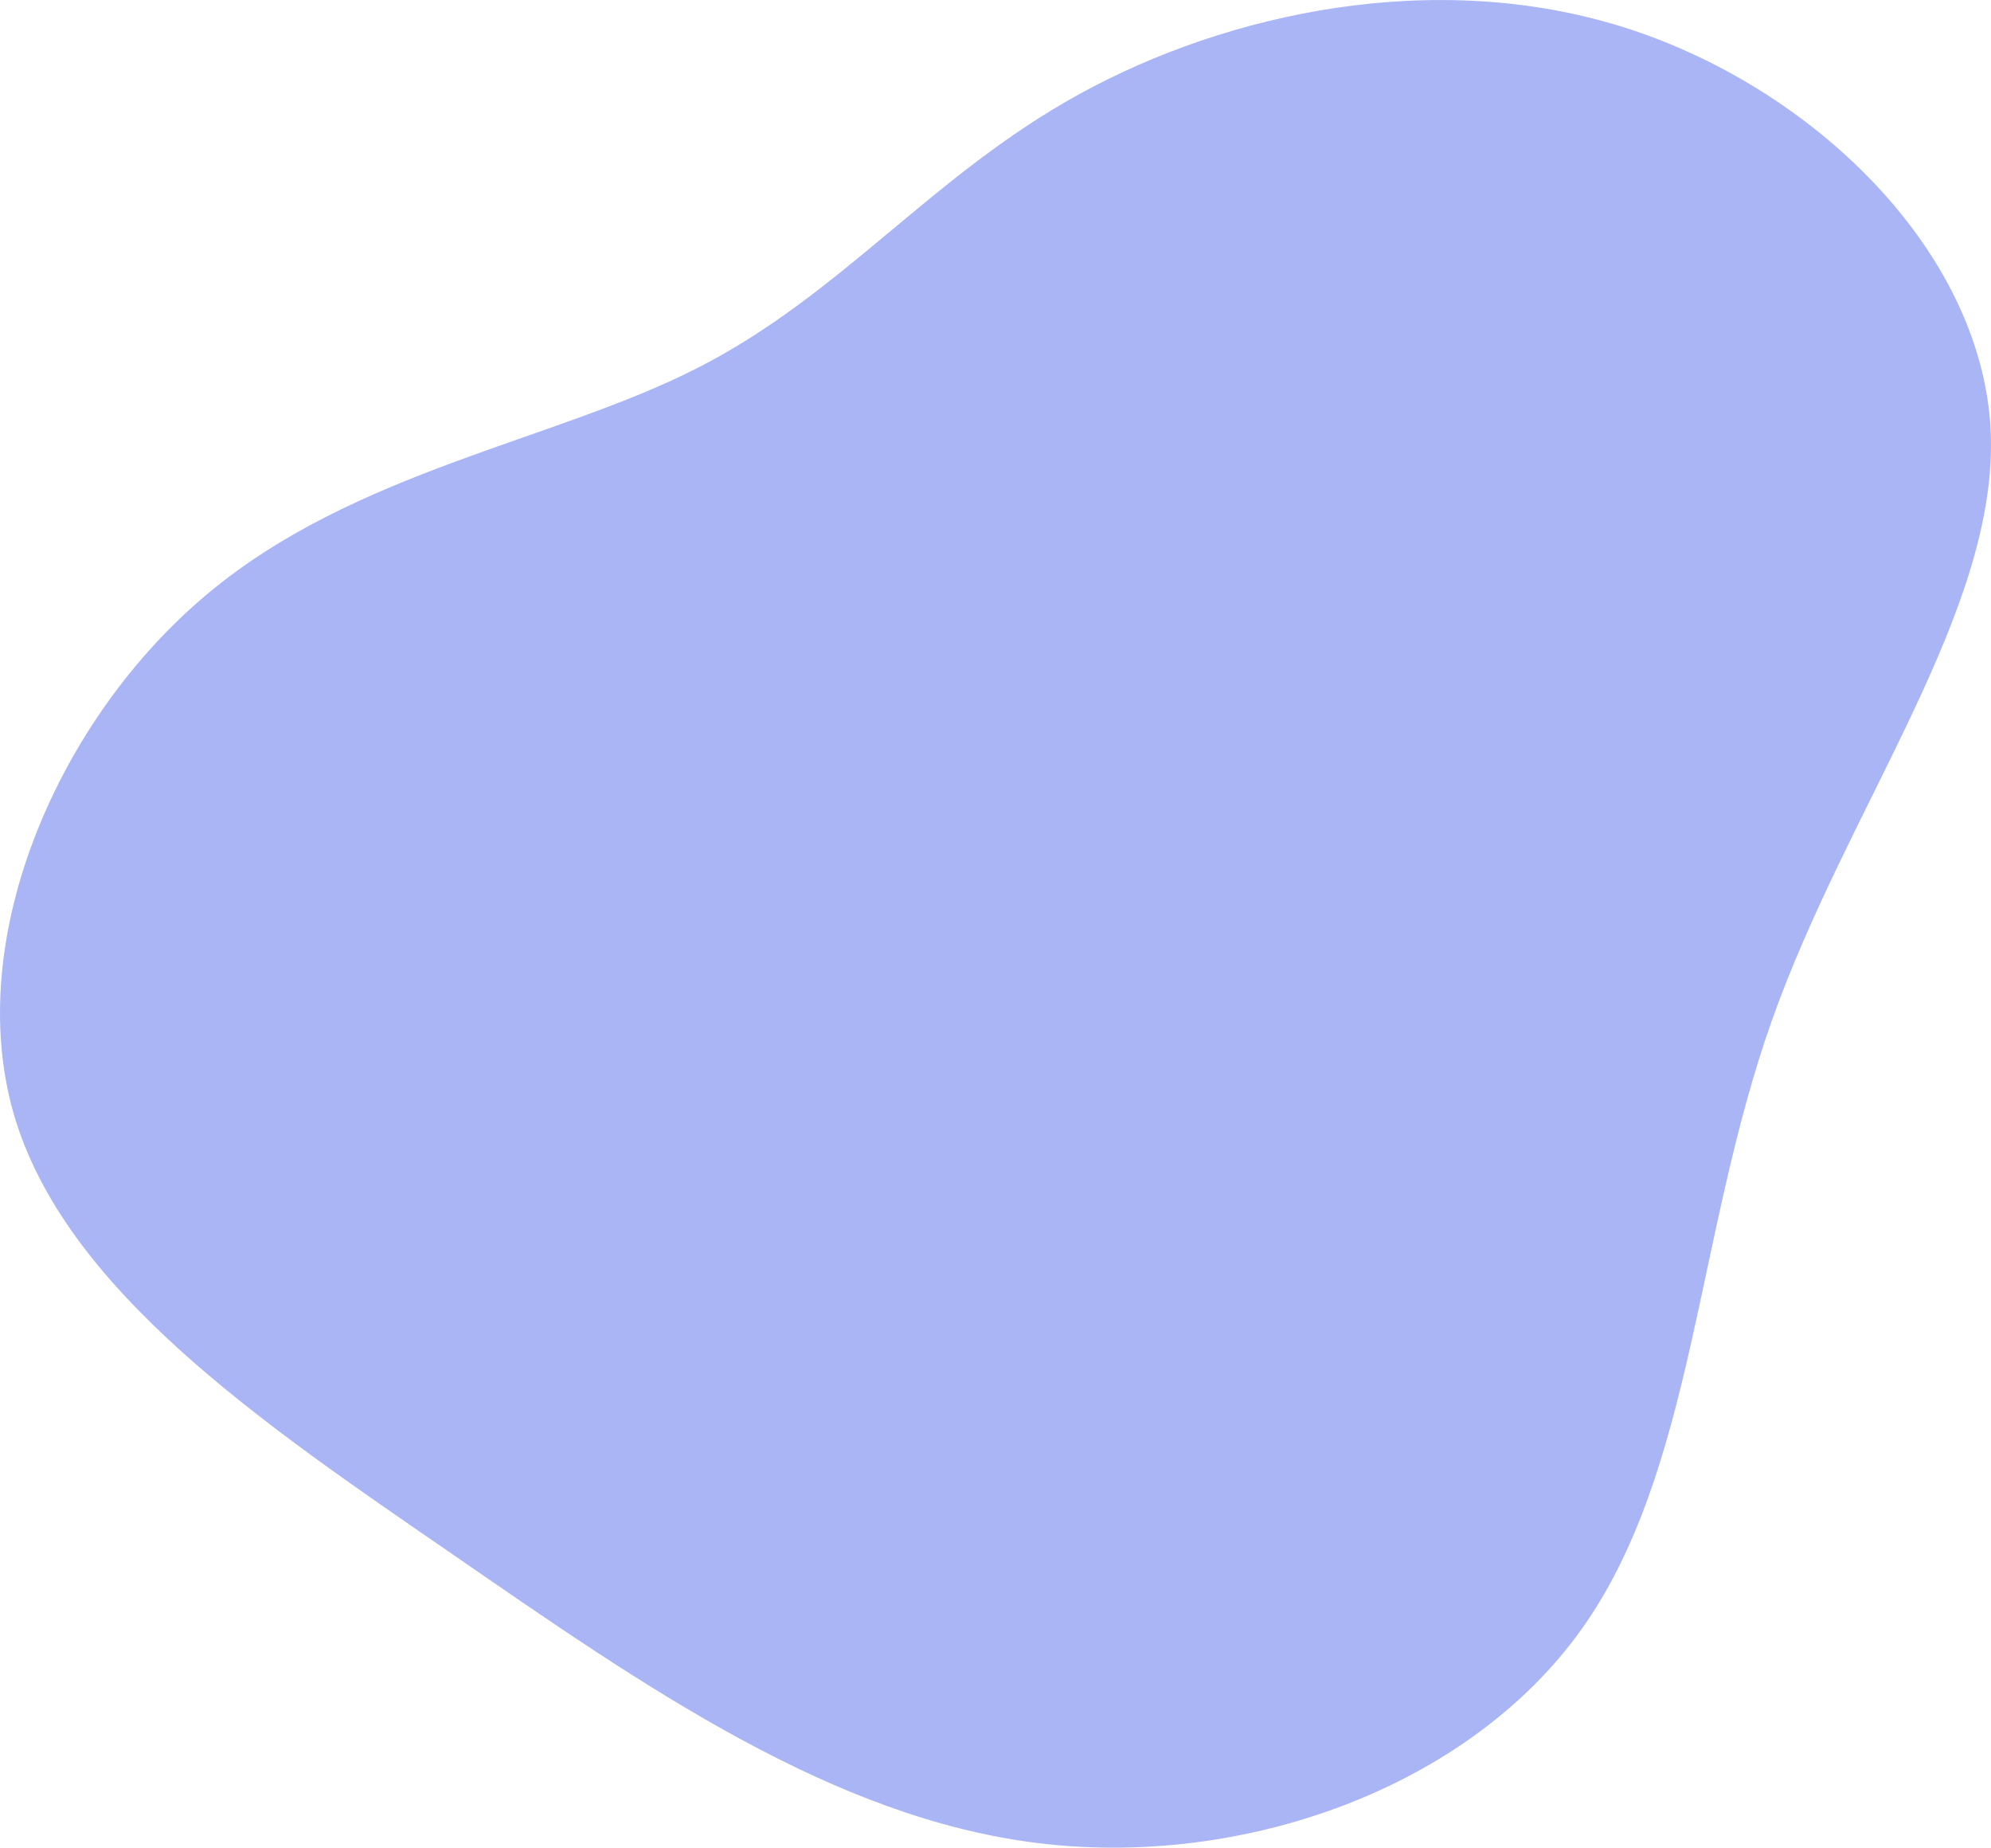
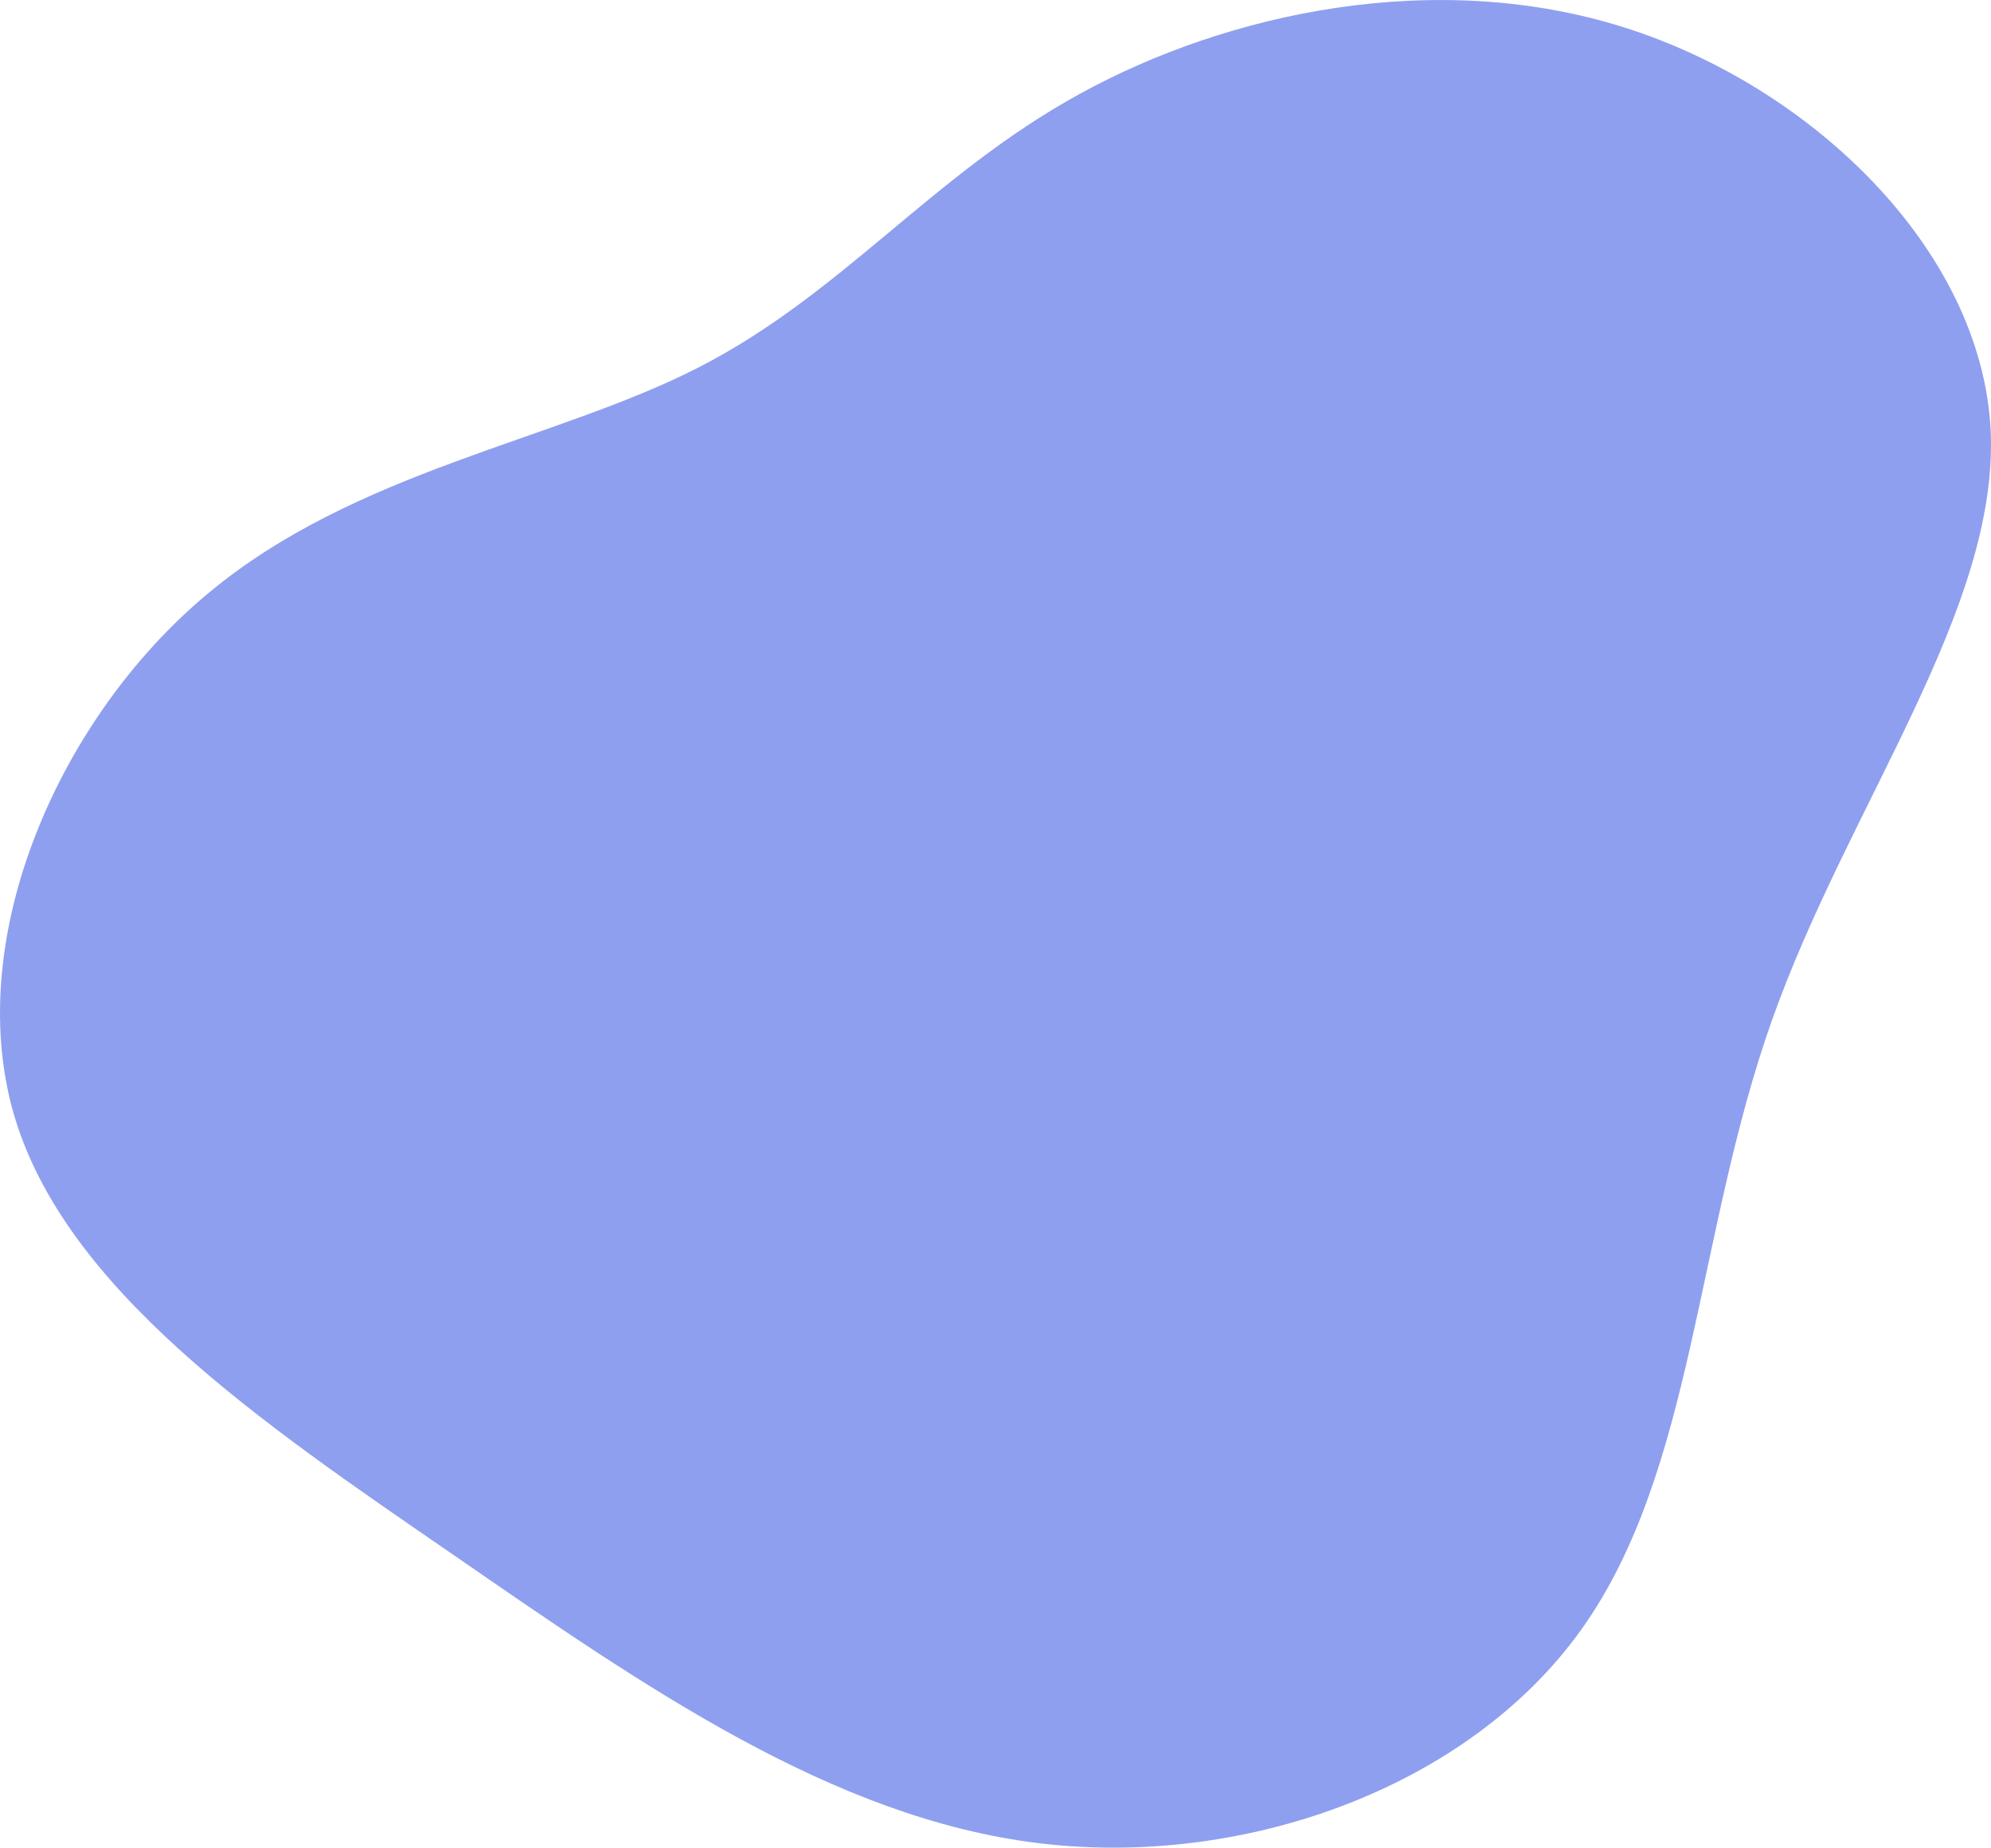
<svg xmlns="http://www.w3.org/2000/svg" id="visual" version="1.1" viewBox="203.74 71.51 492.52 456.97">
  <g transform="translate(456.165 264.5727)">
-     <path d="M149.3 -186.3C195.9 -171.6 237.7 -131.2 240 -86.8C242.2 -42.4 204.8 6 185.9 59.3C167 112.6 166.7 170.8 138.8 209.9C110.9 249 55.4 269 4.5 262.8C-46.4 256.6 -92.9 224.2 -140.4 191.4C-188 158.7 -236.6 125.7 -249.1 82.2C-261.5 38.6 -237.8 -15.5 -201.2 -46.1C-164.7 -76.7 -115.4 -83.9 -79.8 -102.1C-44.1 -120.3 -22 -149.7 14.6 -169.8C51.3 -190 102.7 -201 149.3 -186.3" fill="#a9b5f4" />
+     <path d="M149.3 -186.3C195.9 -171.6 237.7 -131.2 240 -86.8C242.2 -42.4 204.8 6 185.9 59.3C167 112.6 166.7 170.8 138.8 209.9C110.9 249 55.4 269 4.5 262.8C-46.4 256.6 -92.9 224.2 -140.4 191.4C-188 158.7 -236.6 125.7 -249.1 82.2C-261.5 38.6 -237.8 -15.5 -201.2 -46.1C-164.7 -76.7 -115.4 -83.9 -79.8 -102.1C-44.1 -120.3 -22 -149.7 14.6 -169.8C51.3 -190 102.7 -201 149.3 -186.3" fill="#8f9fef" />
  </g>
</svg>
